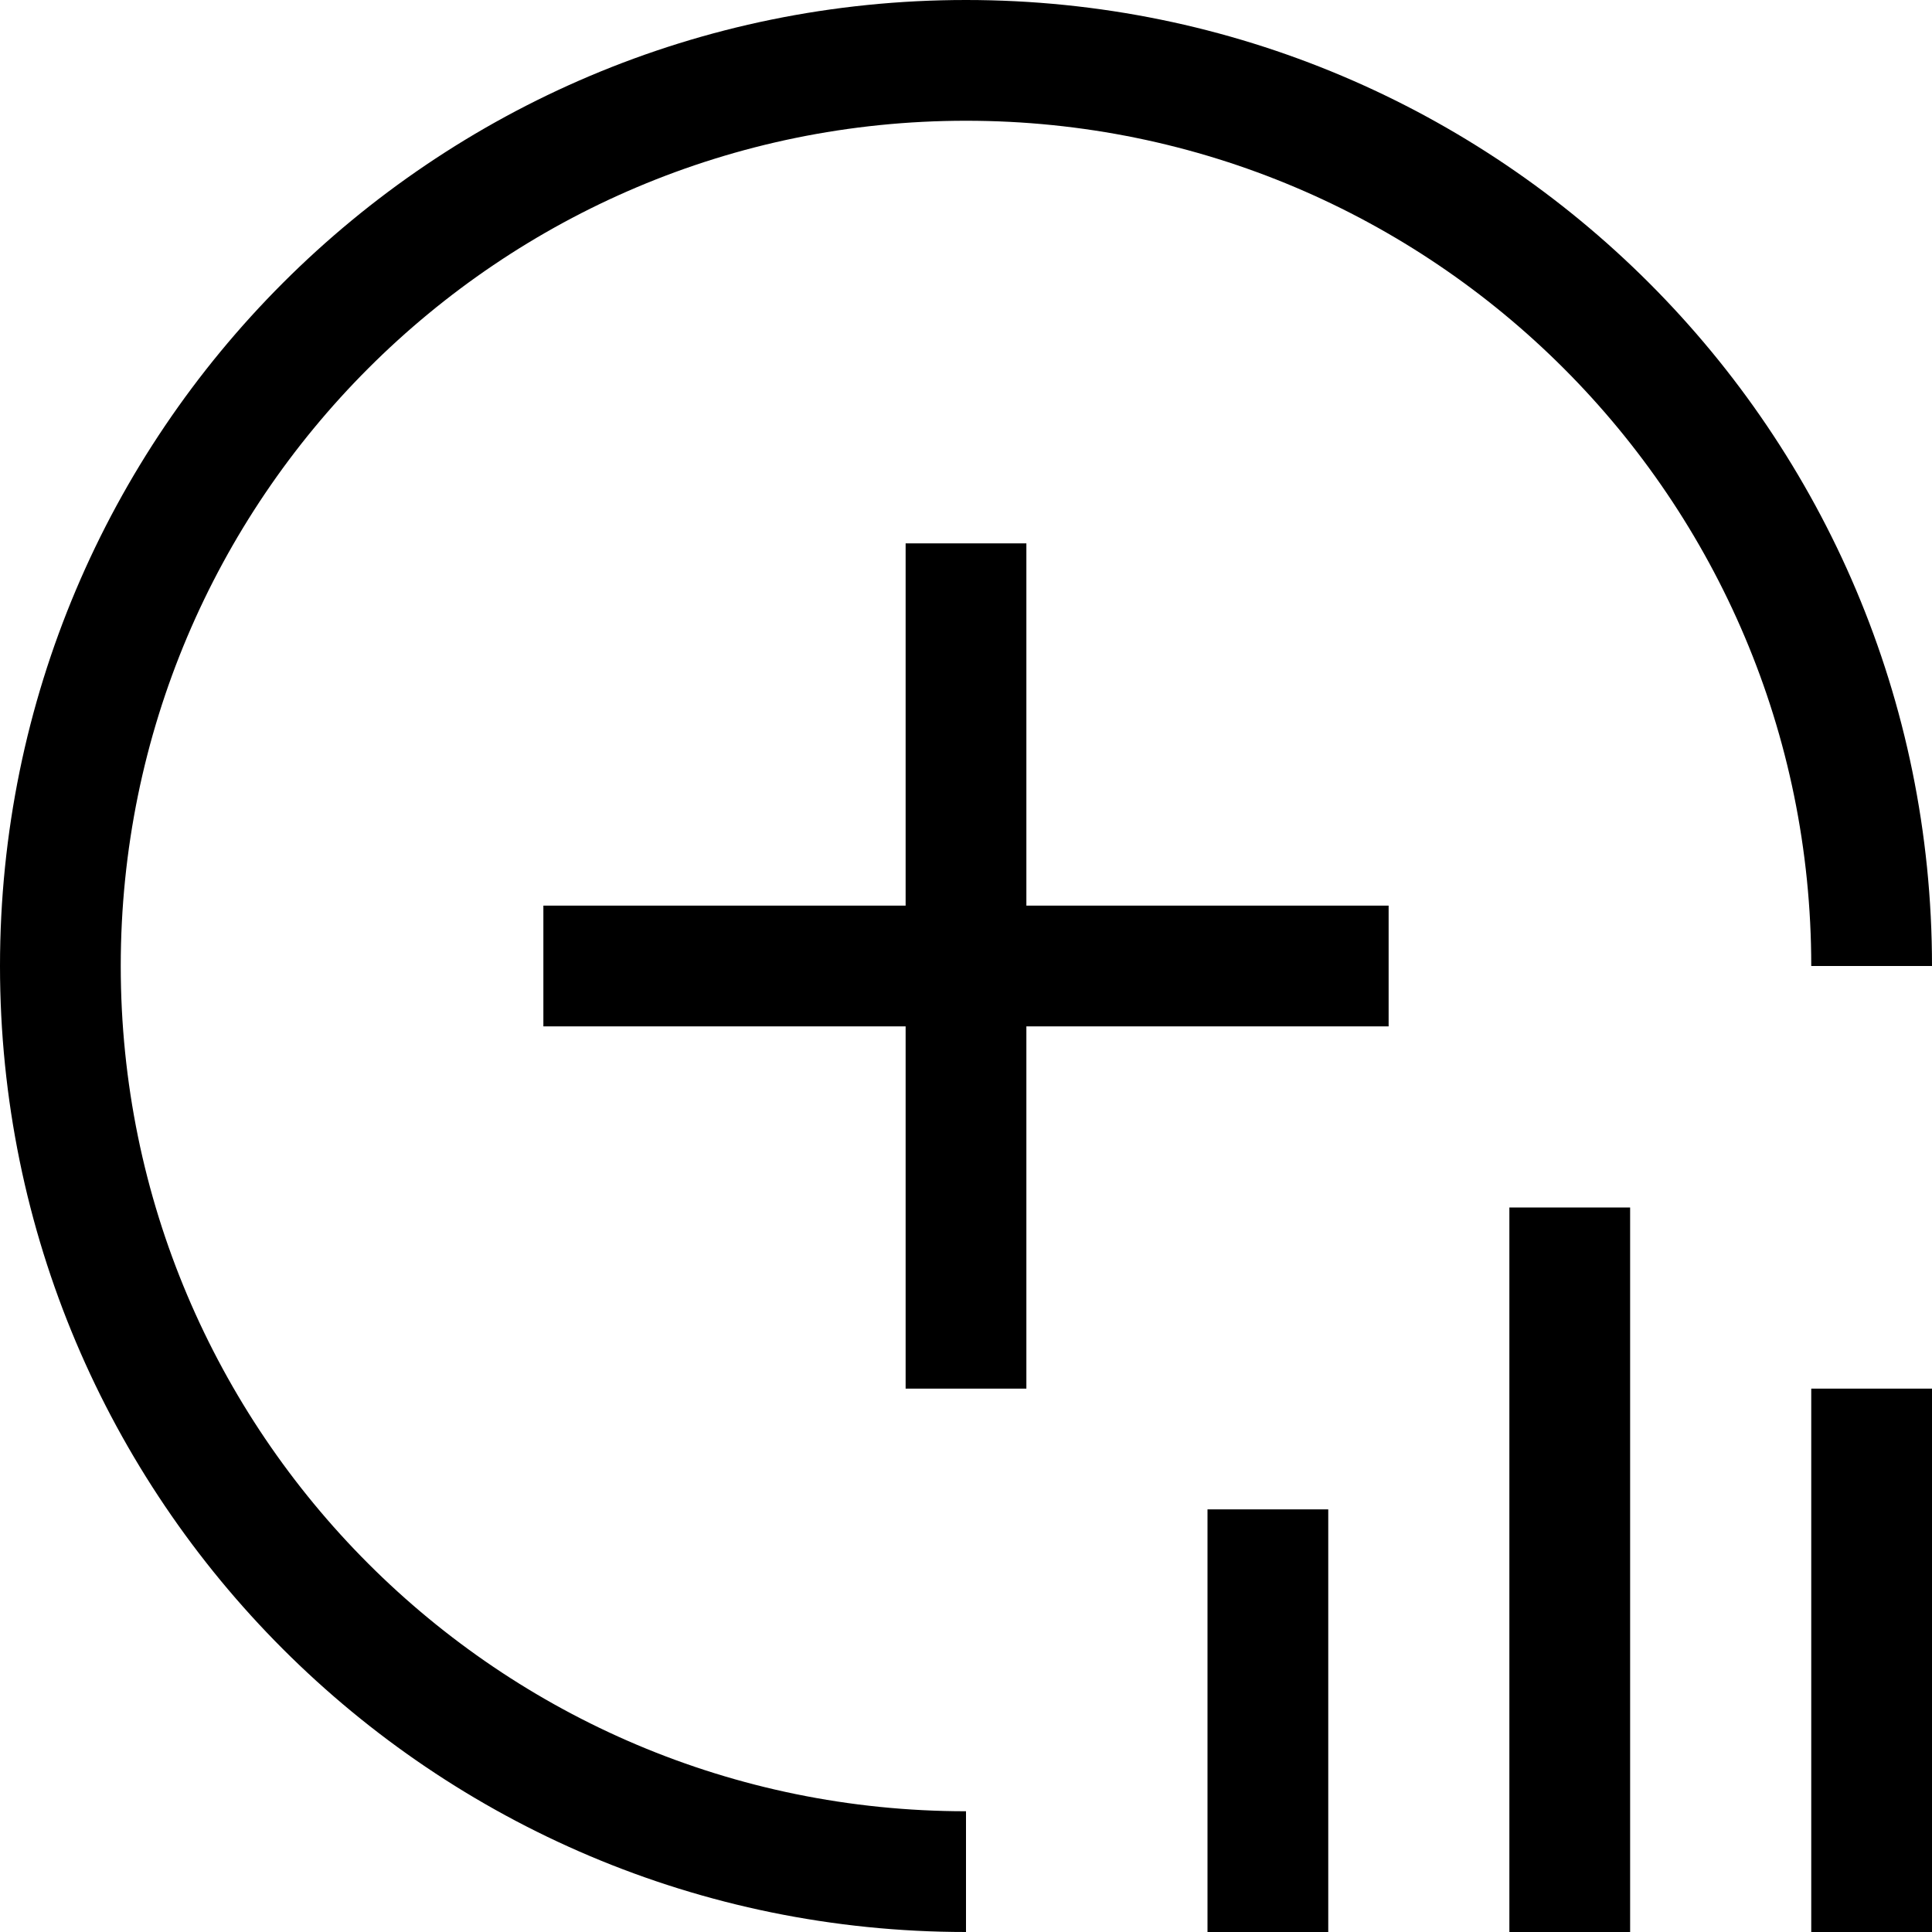
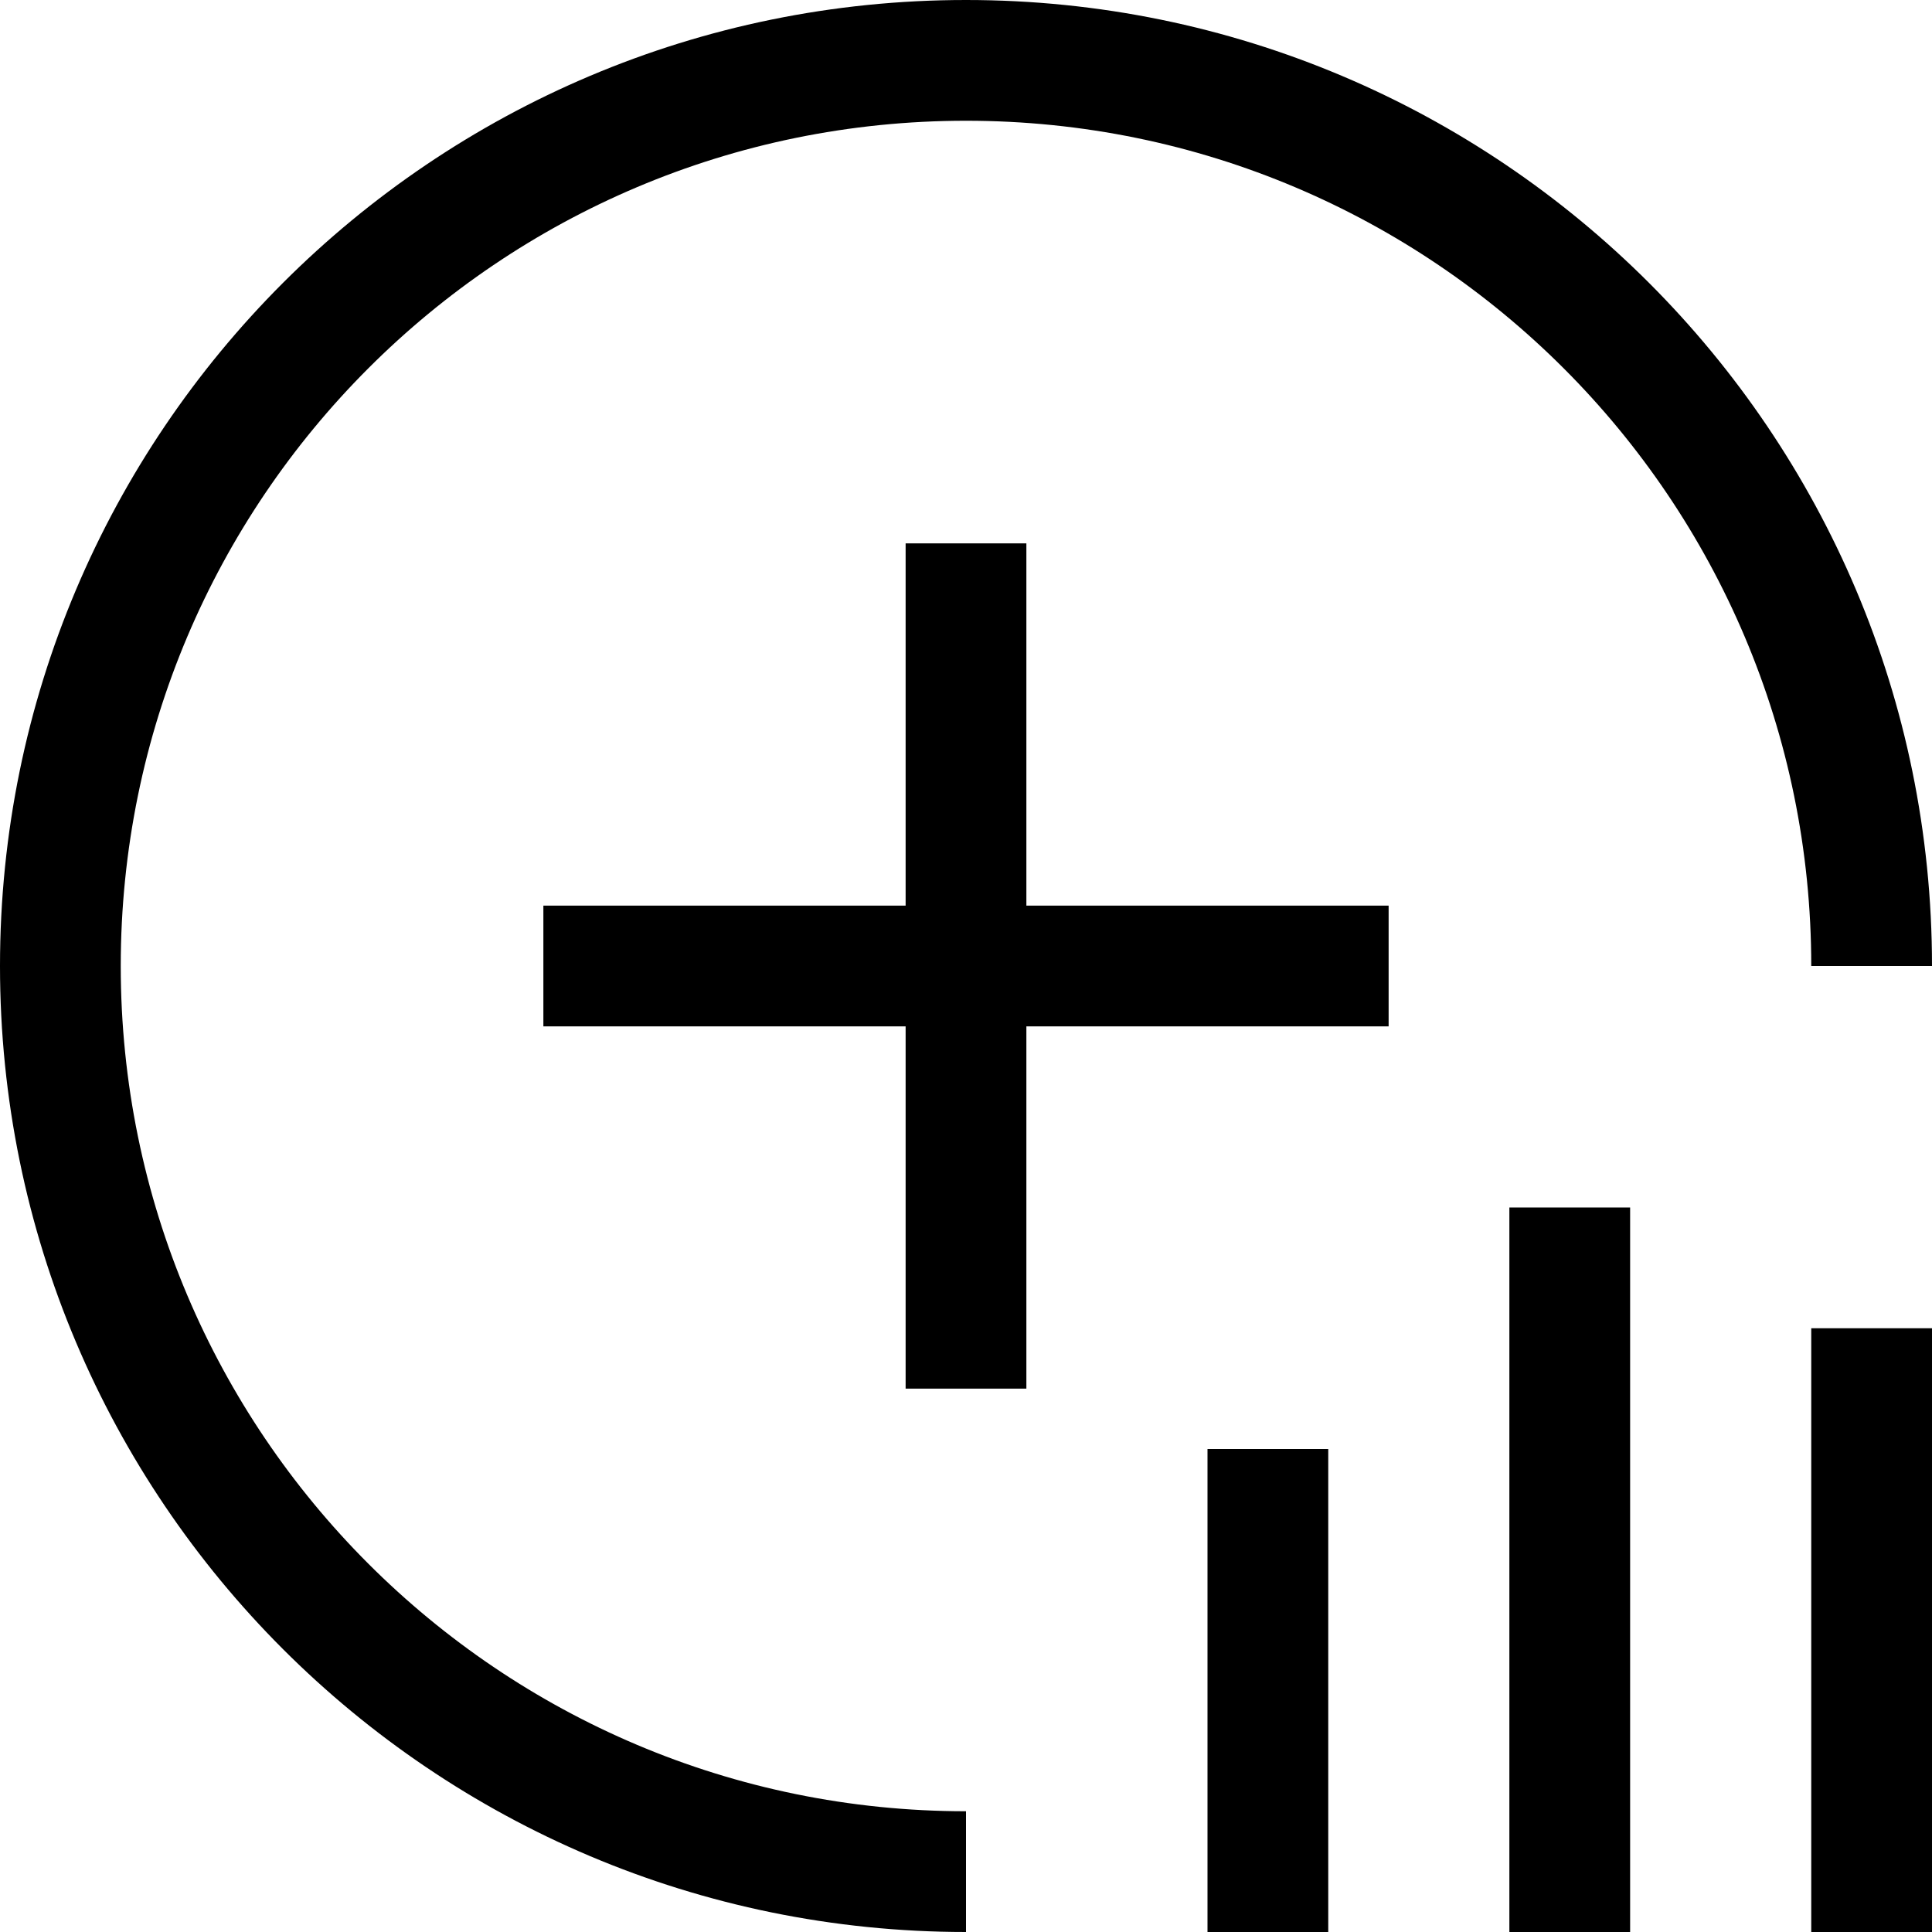
<svg xmlns="http://www.w3.org/2000/svg" width="32" height="32" viewBox="0 0 32 32">
-   <g>
-     <path d="M16,32 C7.163,32 1.082166e-15,24.837 0,16 C-1.082166e-15,7.163 7.163,1.623249e-15 16,0 C24.837,-1.623249e-15 32,7.163 32,16 L30,16 C30,8.268 23.732,2 16,2 C8.268,2 2,8.268 2,16 C2,23.732 8.268,30 16,30 L16,32 Z" />
-     <polygon class="euiIcon__fillSecondary" points="23 15 17 15 17 9 15 9 15 15 9 15 9 17 15 17 15 23 17 23 17 17 23 17" />
-     <rect class="euiIcon__fillSecondary" width="2" height="7" x="20" y="25" />
-     <rect class="euiIcon__fillSecondary" width="2" height="12" x="25" y="20" />
-     <rect class="euiIcon__fillSecondary" width="2" height="9" x="30" y="23" />
-   </g>
+   <path d="M16 32C7.163 32 0 24.837 0 16 0 7.163 7.163 0 16 0c8.837 0 16 7.163 16 16h-2c0-7.732-6.268-14-14-14C8.268 2 2 8.268 2 16c0 7.732 6.268 14 14 14v2z" />
+   <path class="euiIcon__fillSecondary" d="M27 20v12h-2V20h2zm-5 4v8h-2v-8h2zm10-2v10h-2V22h2zM17 9v6h6v2h-6v6h-2v-6H9v-2h6V9h2z" />
</svg>
